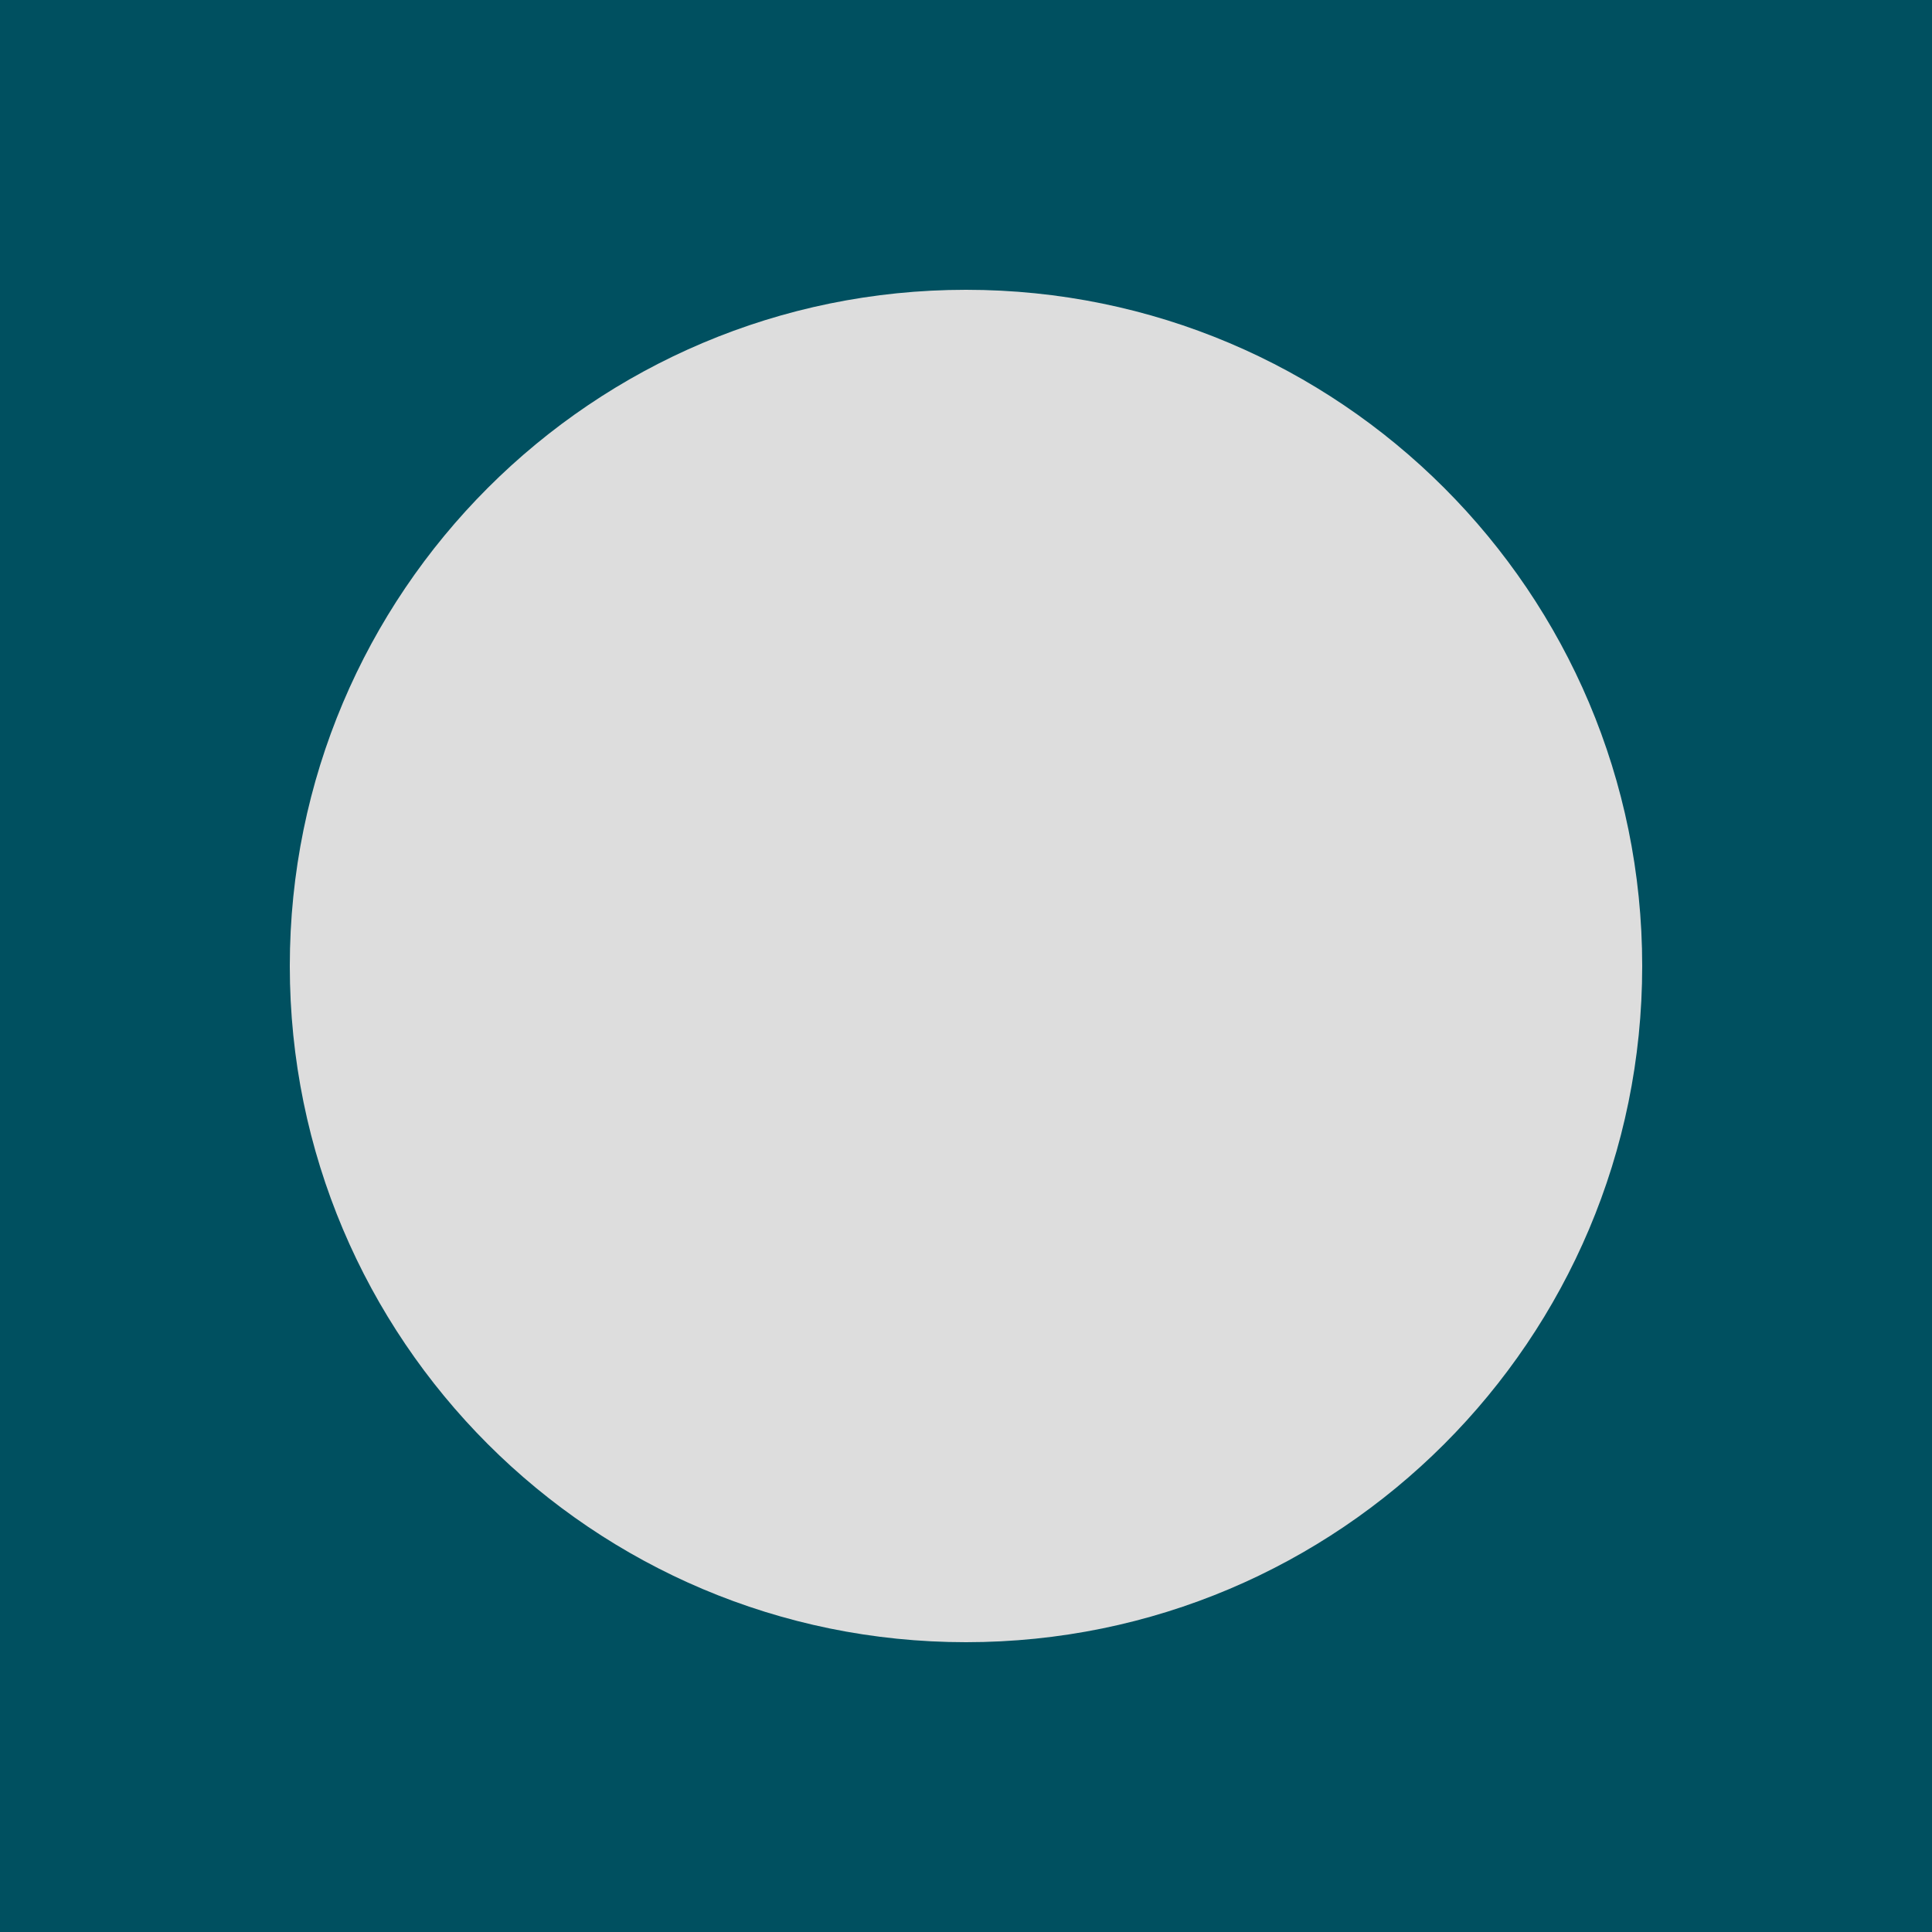
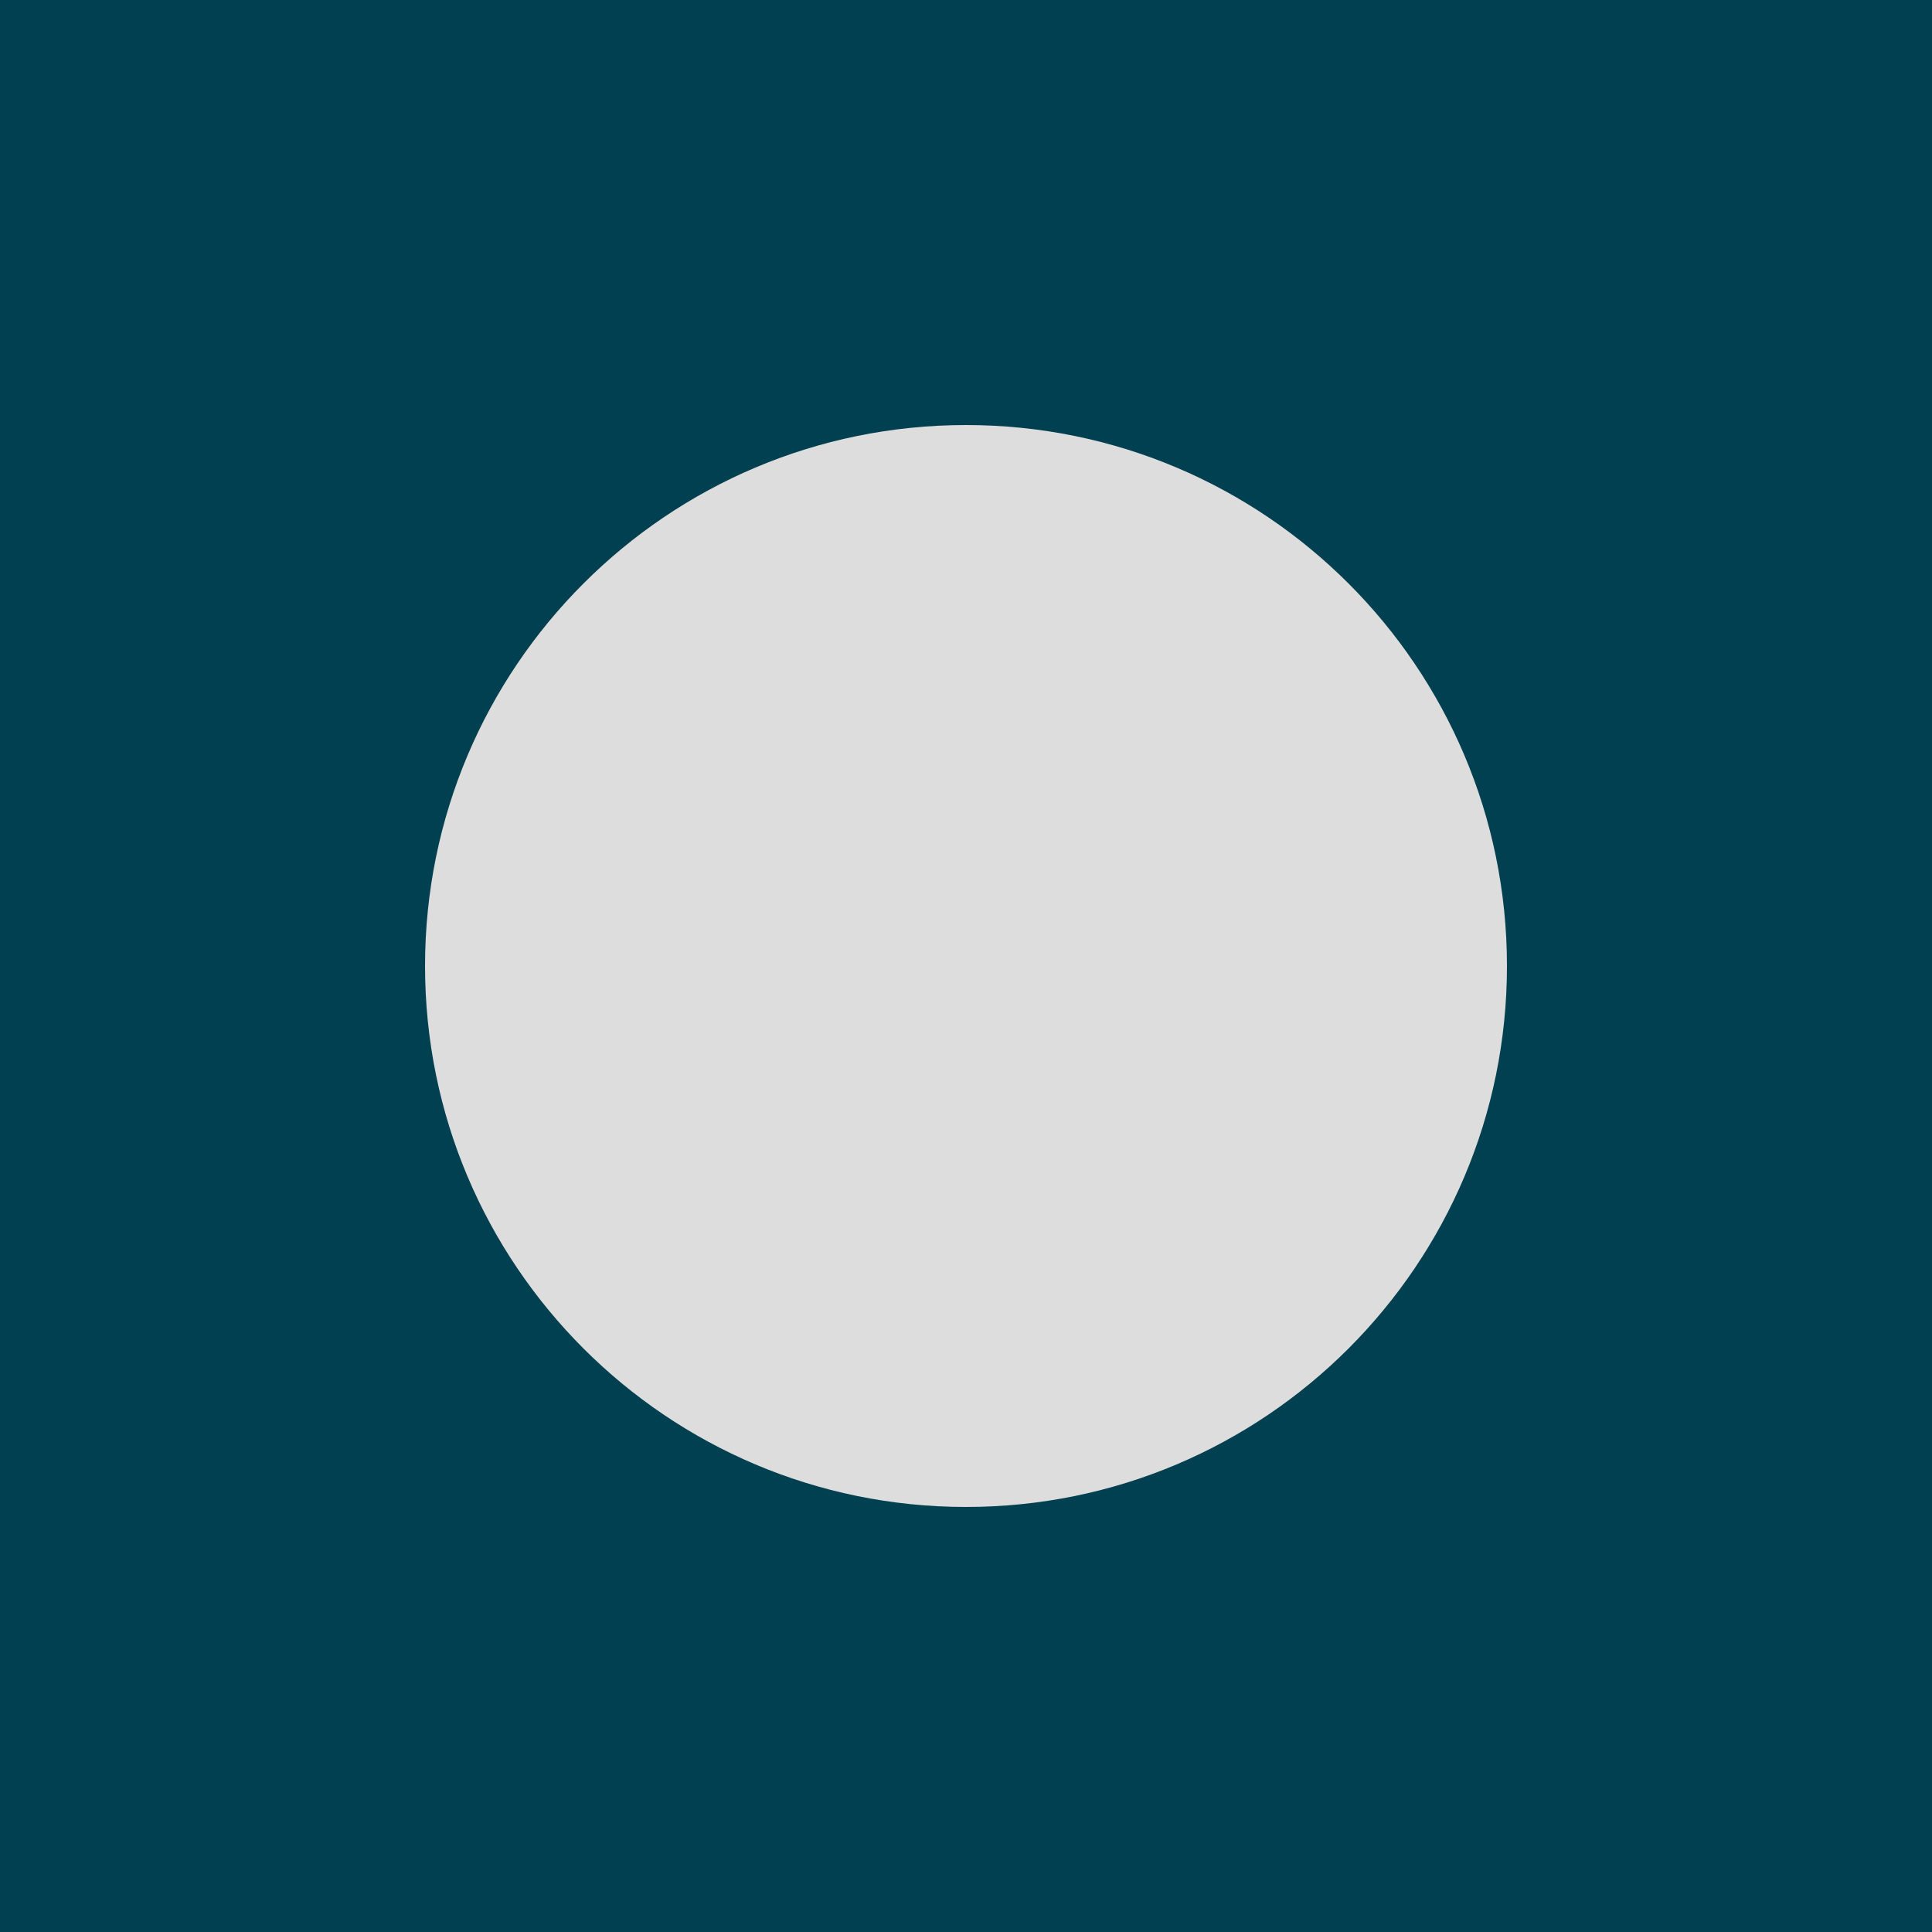
<svg xmlns="http://www.w3.org/2000/svg" viewBox="0 0 100 100" height="192" width="192" xml:lang="en">
-   <rect x="0" y="0" width="100%" height="100%" fill="#005060" />
-   <circle cx="50%" cy="50%" r="35%" fill="#DDD" />
+   <rect x="0" y="0" width="100%" height="100%" fill="#004050" />
+   <circle cx="50%" cy="50%" r="28%" fill="#DDD" />
</svg>
